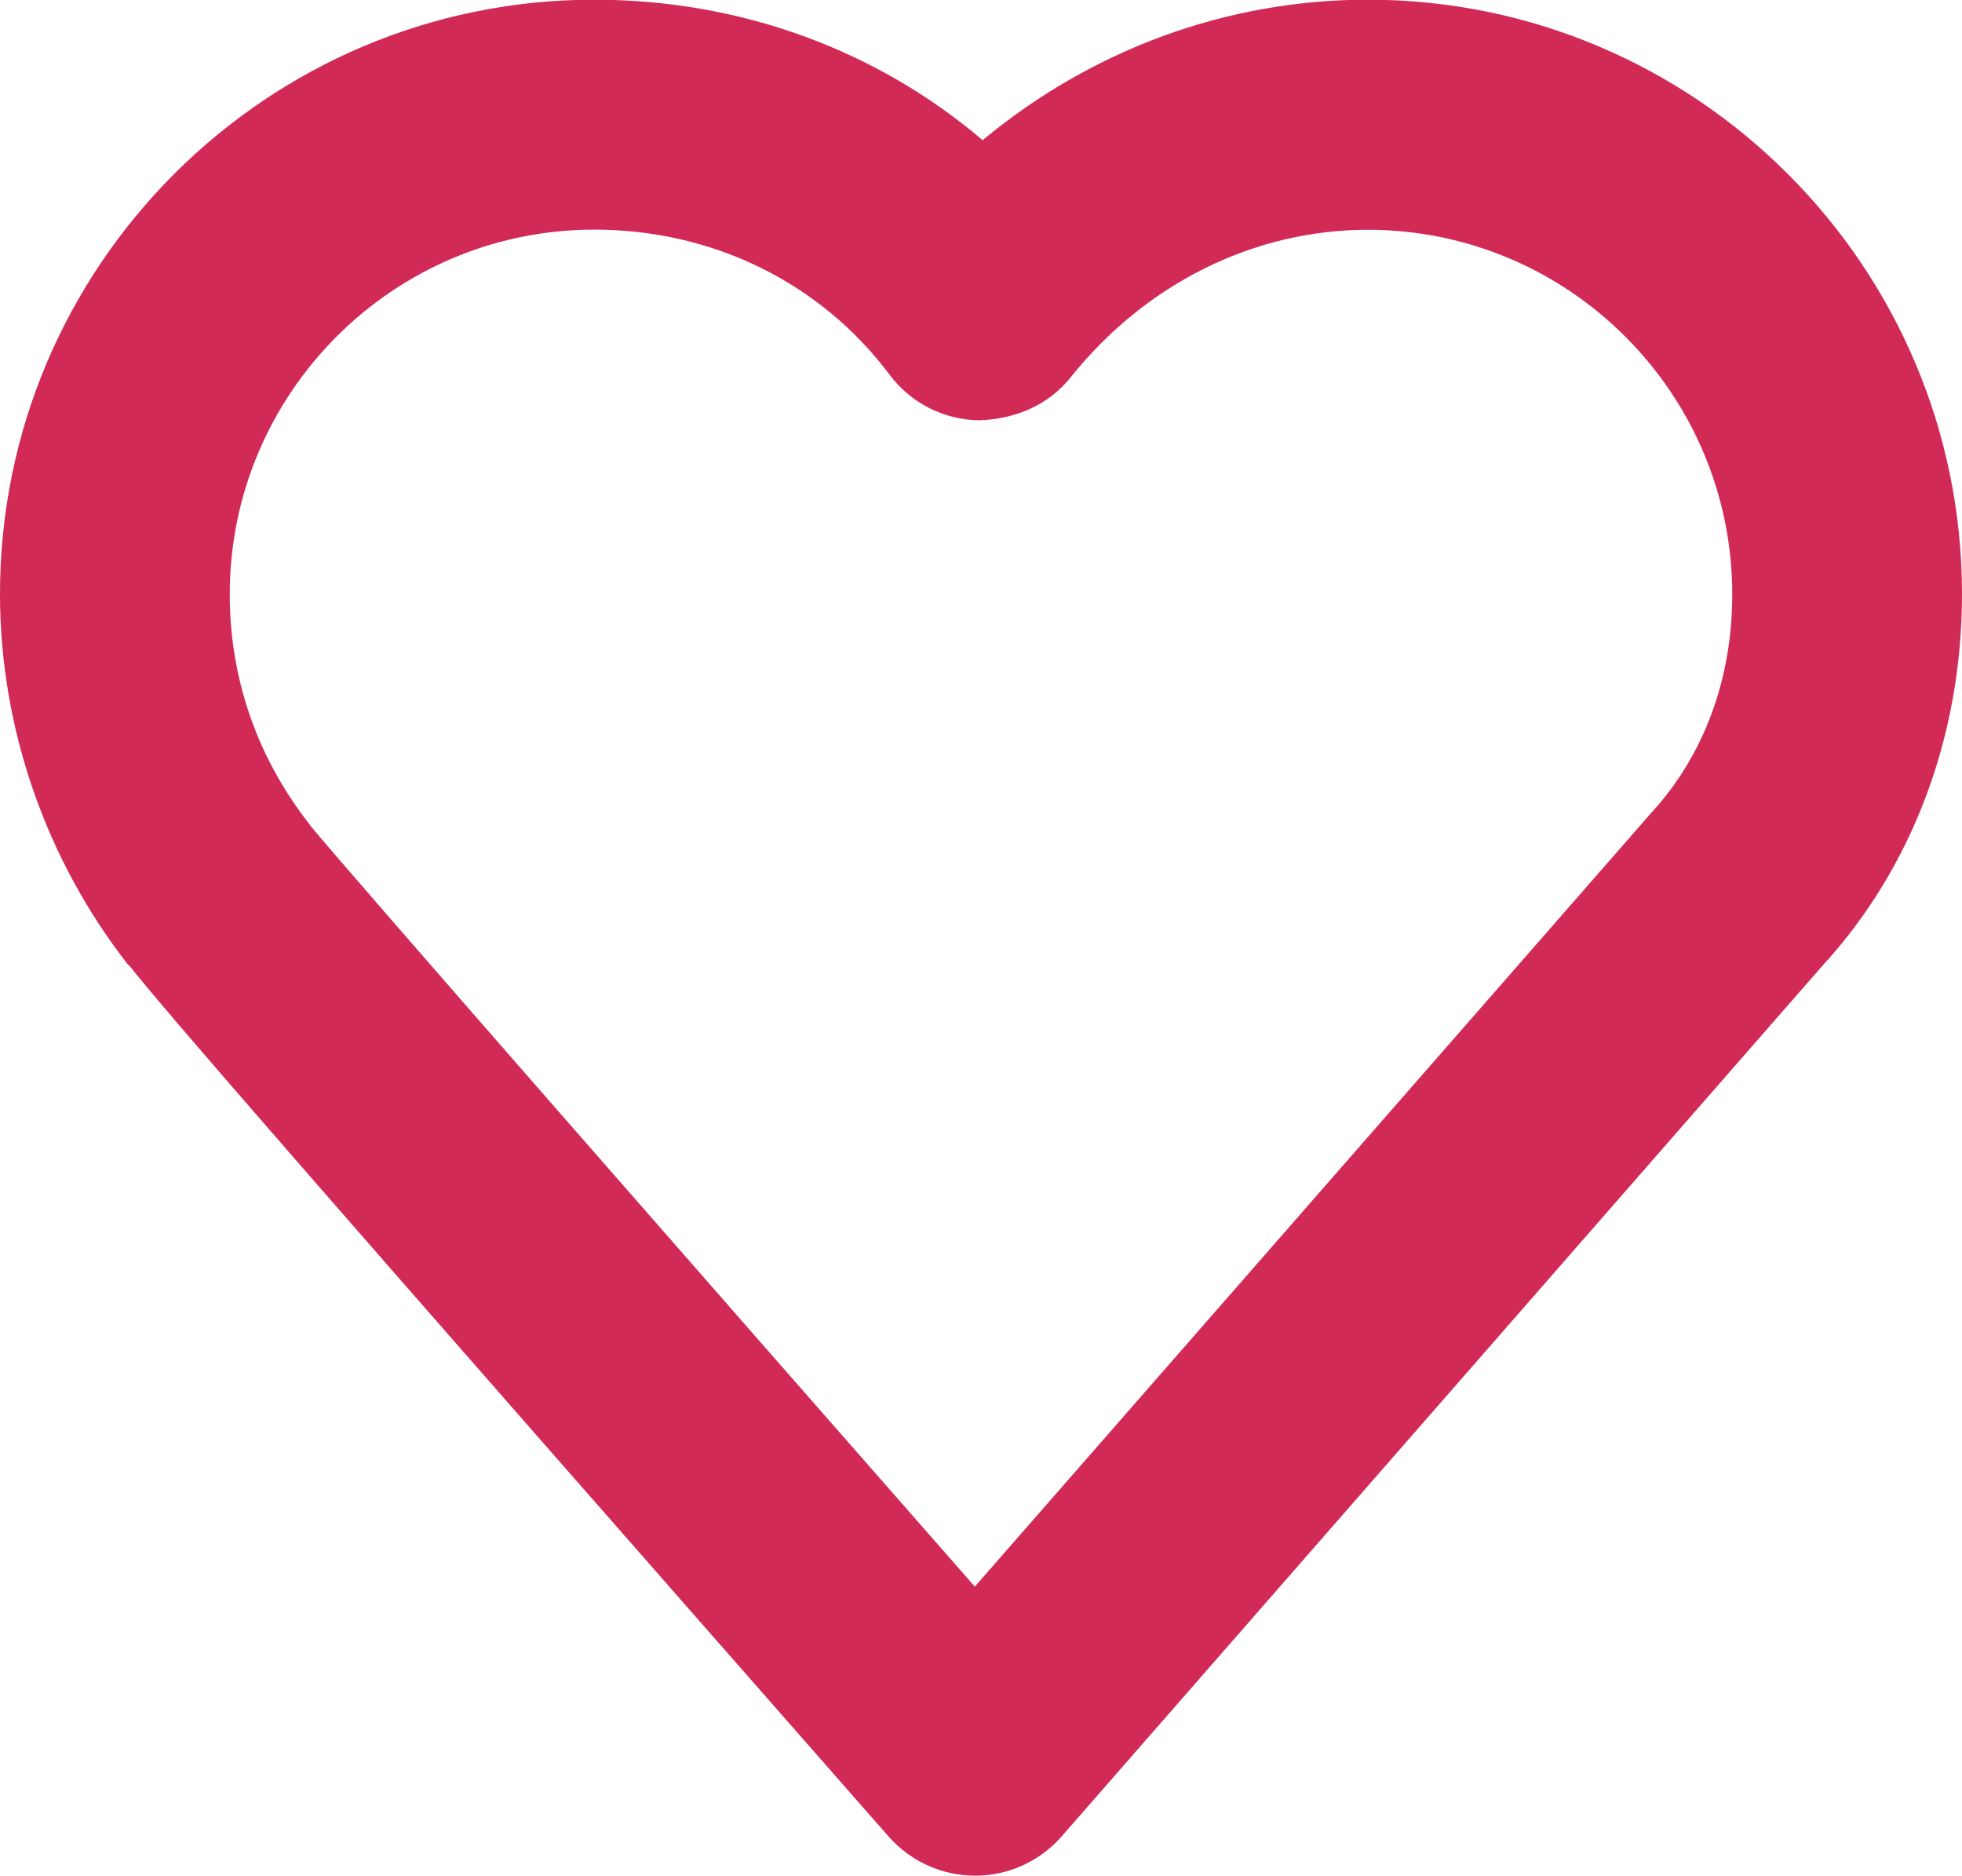
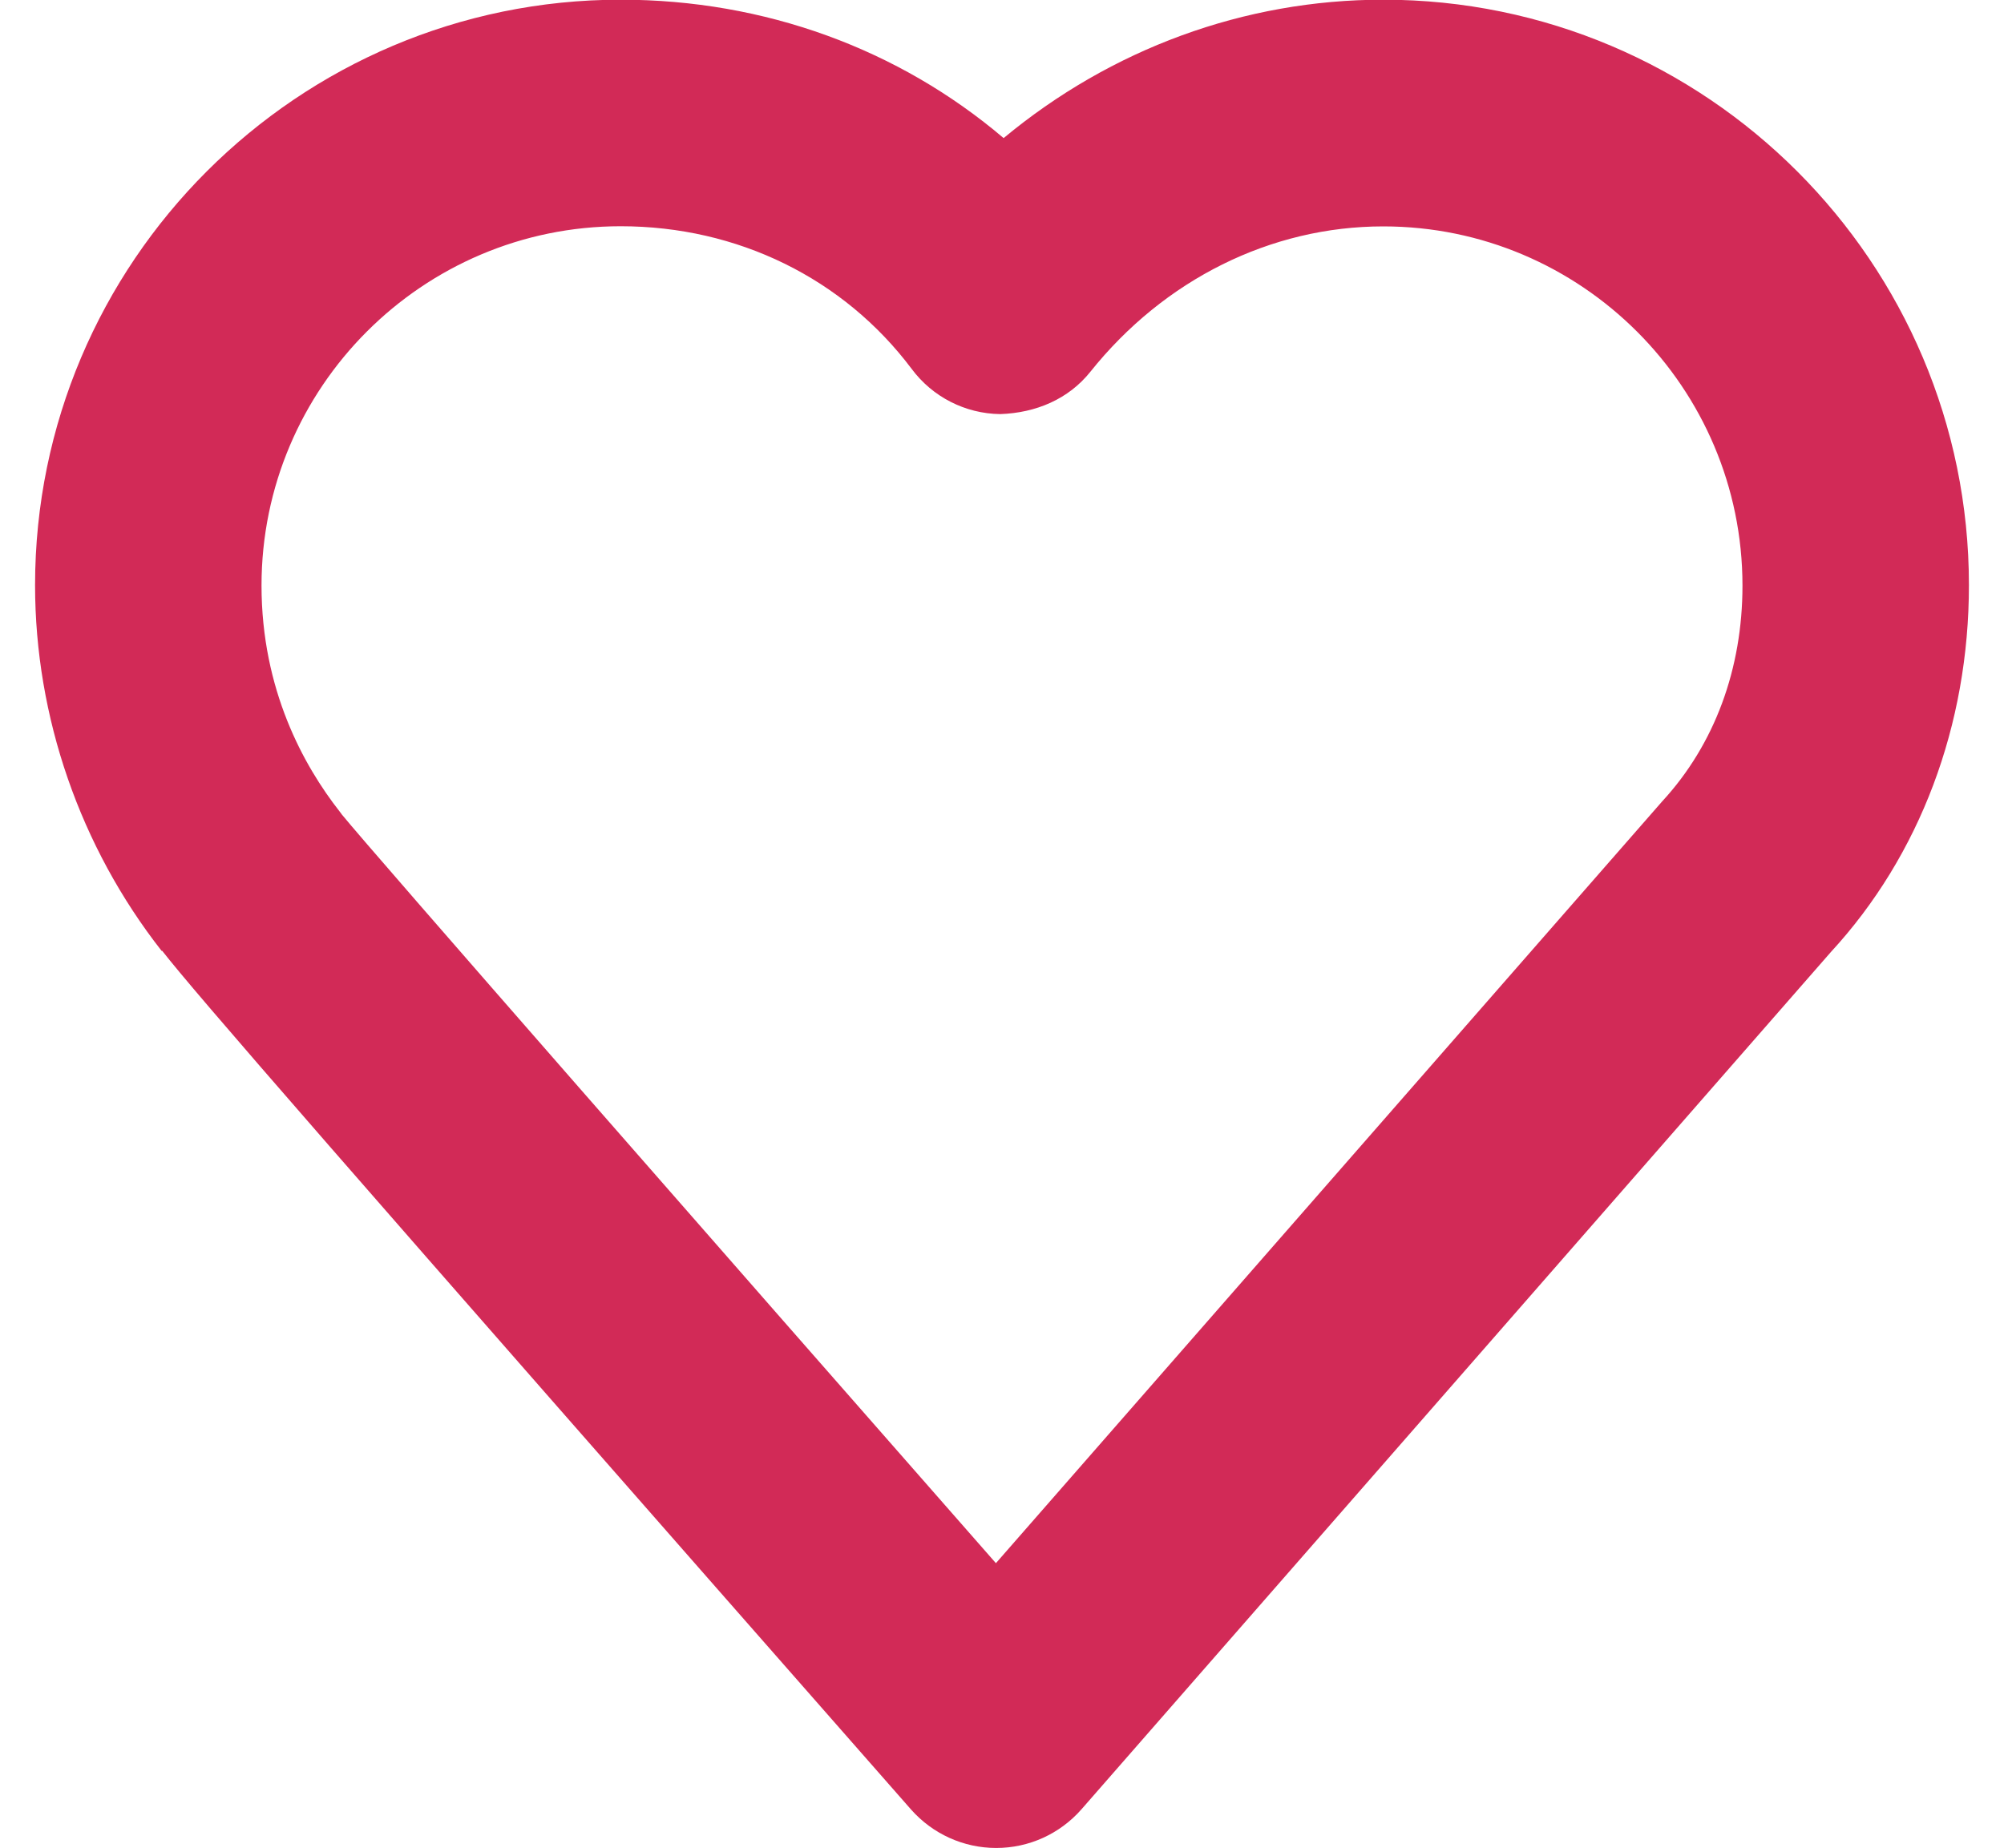
- <svg xmlns="http://www.w3.org/2000/svg" version="1.0" id="Layer_1" x="0px" y="0px" width="12.545px" height="11.99px" viewBox="521.939 473.064 12.545 11.99" enable-background="new 521.939 473.064 12.545 11.99" xml:space="preserve">
+ <svg xmlns="http://www.w3.org/2000/svg" version="1.0" id="Layer_1" x="0px" y="0px" width="13px" height="11.99px" viewBox="521.939 473.064 12.545 11.99" enable-background="new 521.939 473.064 12.545 11.99" xml:space="preserve">
  <g>
    <path fill="#d22a57" d="M528.174,485.055c-0.212,0-0.412-0.091-0.552-0.249c-3.798-4.324-4.644-5.298-4.858-5.572l-0.004,0.0 c-0.529-0.675-0.821-1.518-0.821-2.373c0-2.095,1.704-3.799,3.799-3.799c0.934,0,1.804,0.32,2.484,0.898 c0.696-0.578,1.56-0.898,2.463-0.898c2.095,0,3.799,1.704,3.799,3.799c0,0.909-0.318,1.754-0.896,2.381l-4.86,5.561 C528.587,484.964,528.386,485.055,528.174,485.055L528.174,485.055z M523.929,478.349c0.208,0.255,2.471,2.839,4.243,4.858 l4.323-4.944c0.34-0.369,0.52-0.86,0.52-1.399c0-1.285-1.045-2.331-2.33-2.331c-0.729,0-1.421,0.344-1.9,0.943 c-0.142,0.178-0.353,0.267-0.585,0.275c-0.227-0.003-0.439-0.111-0.575-0.294c-0.441-0.587-1.129-0.925-1.887-0.925 c-1.285,0-2.33,1.046-2.33,2.331c0,0.678,0.275,1.171,0.507,1.467C523.919,478.336,523.925,478.342,523.929,478.349z" />
  </g>
</svg>
